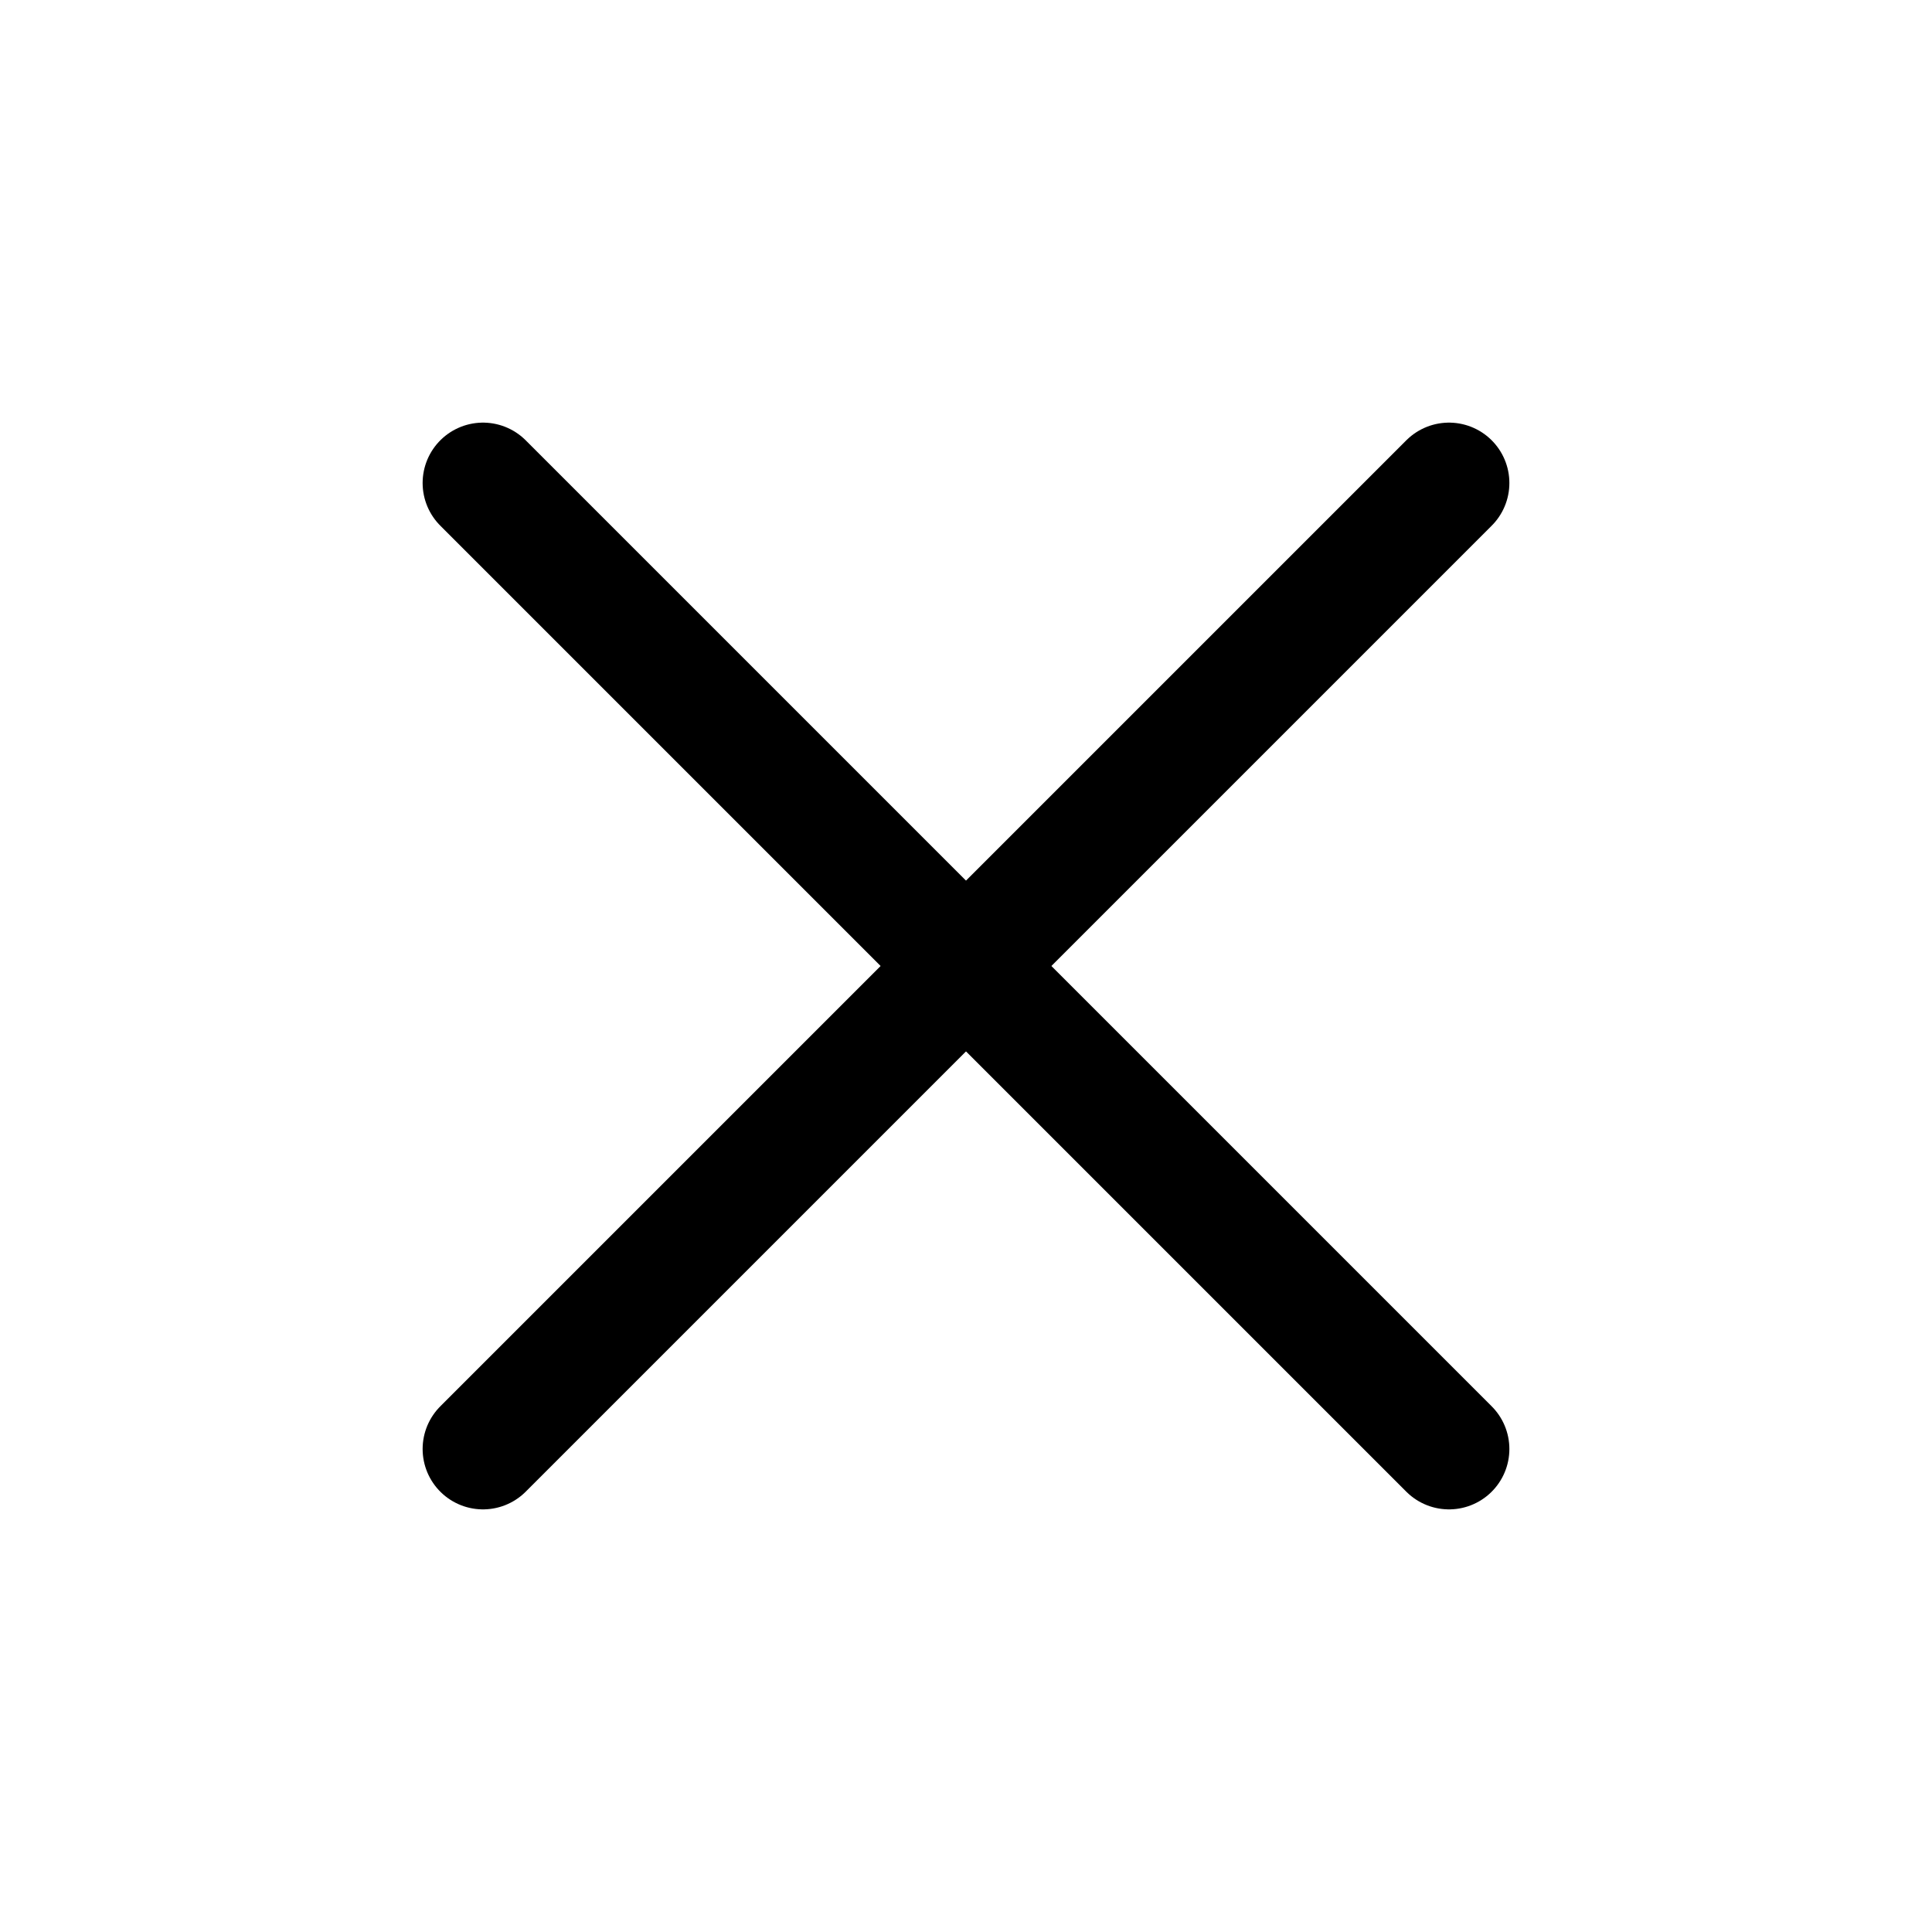
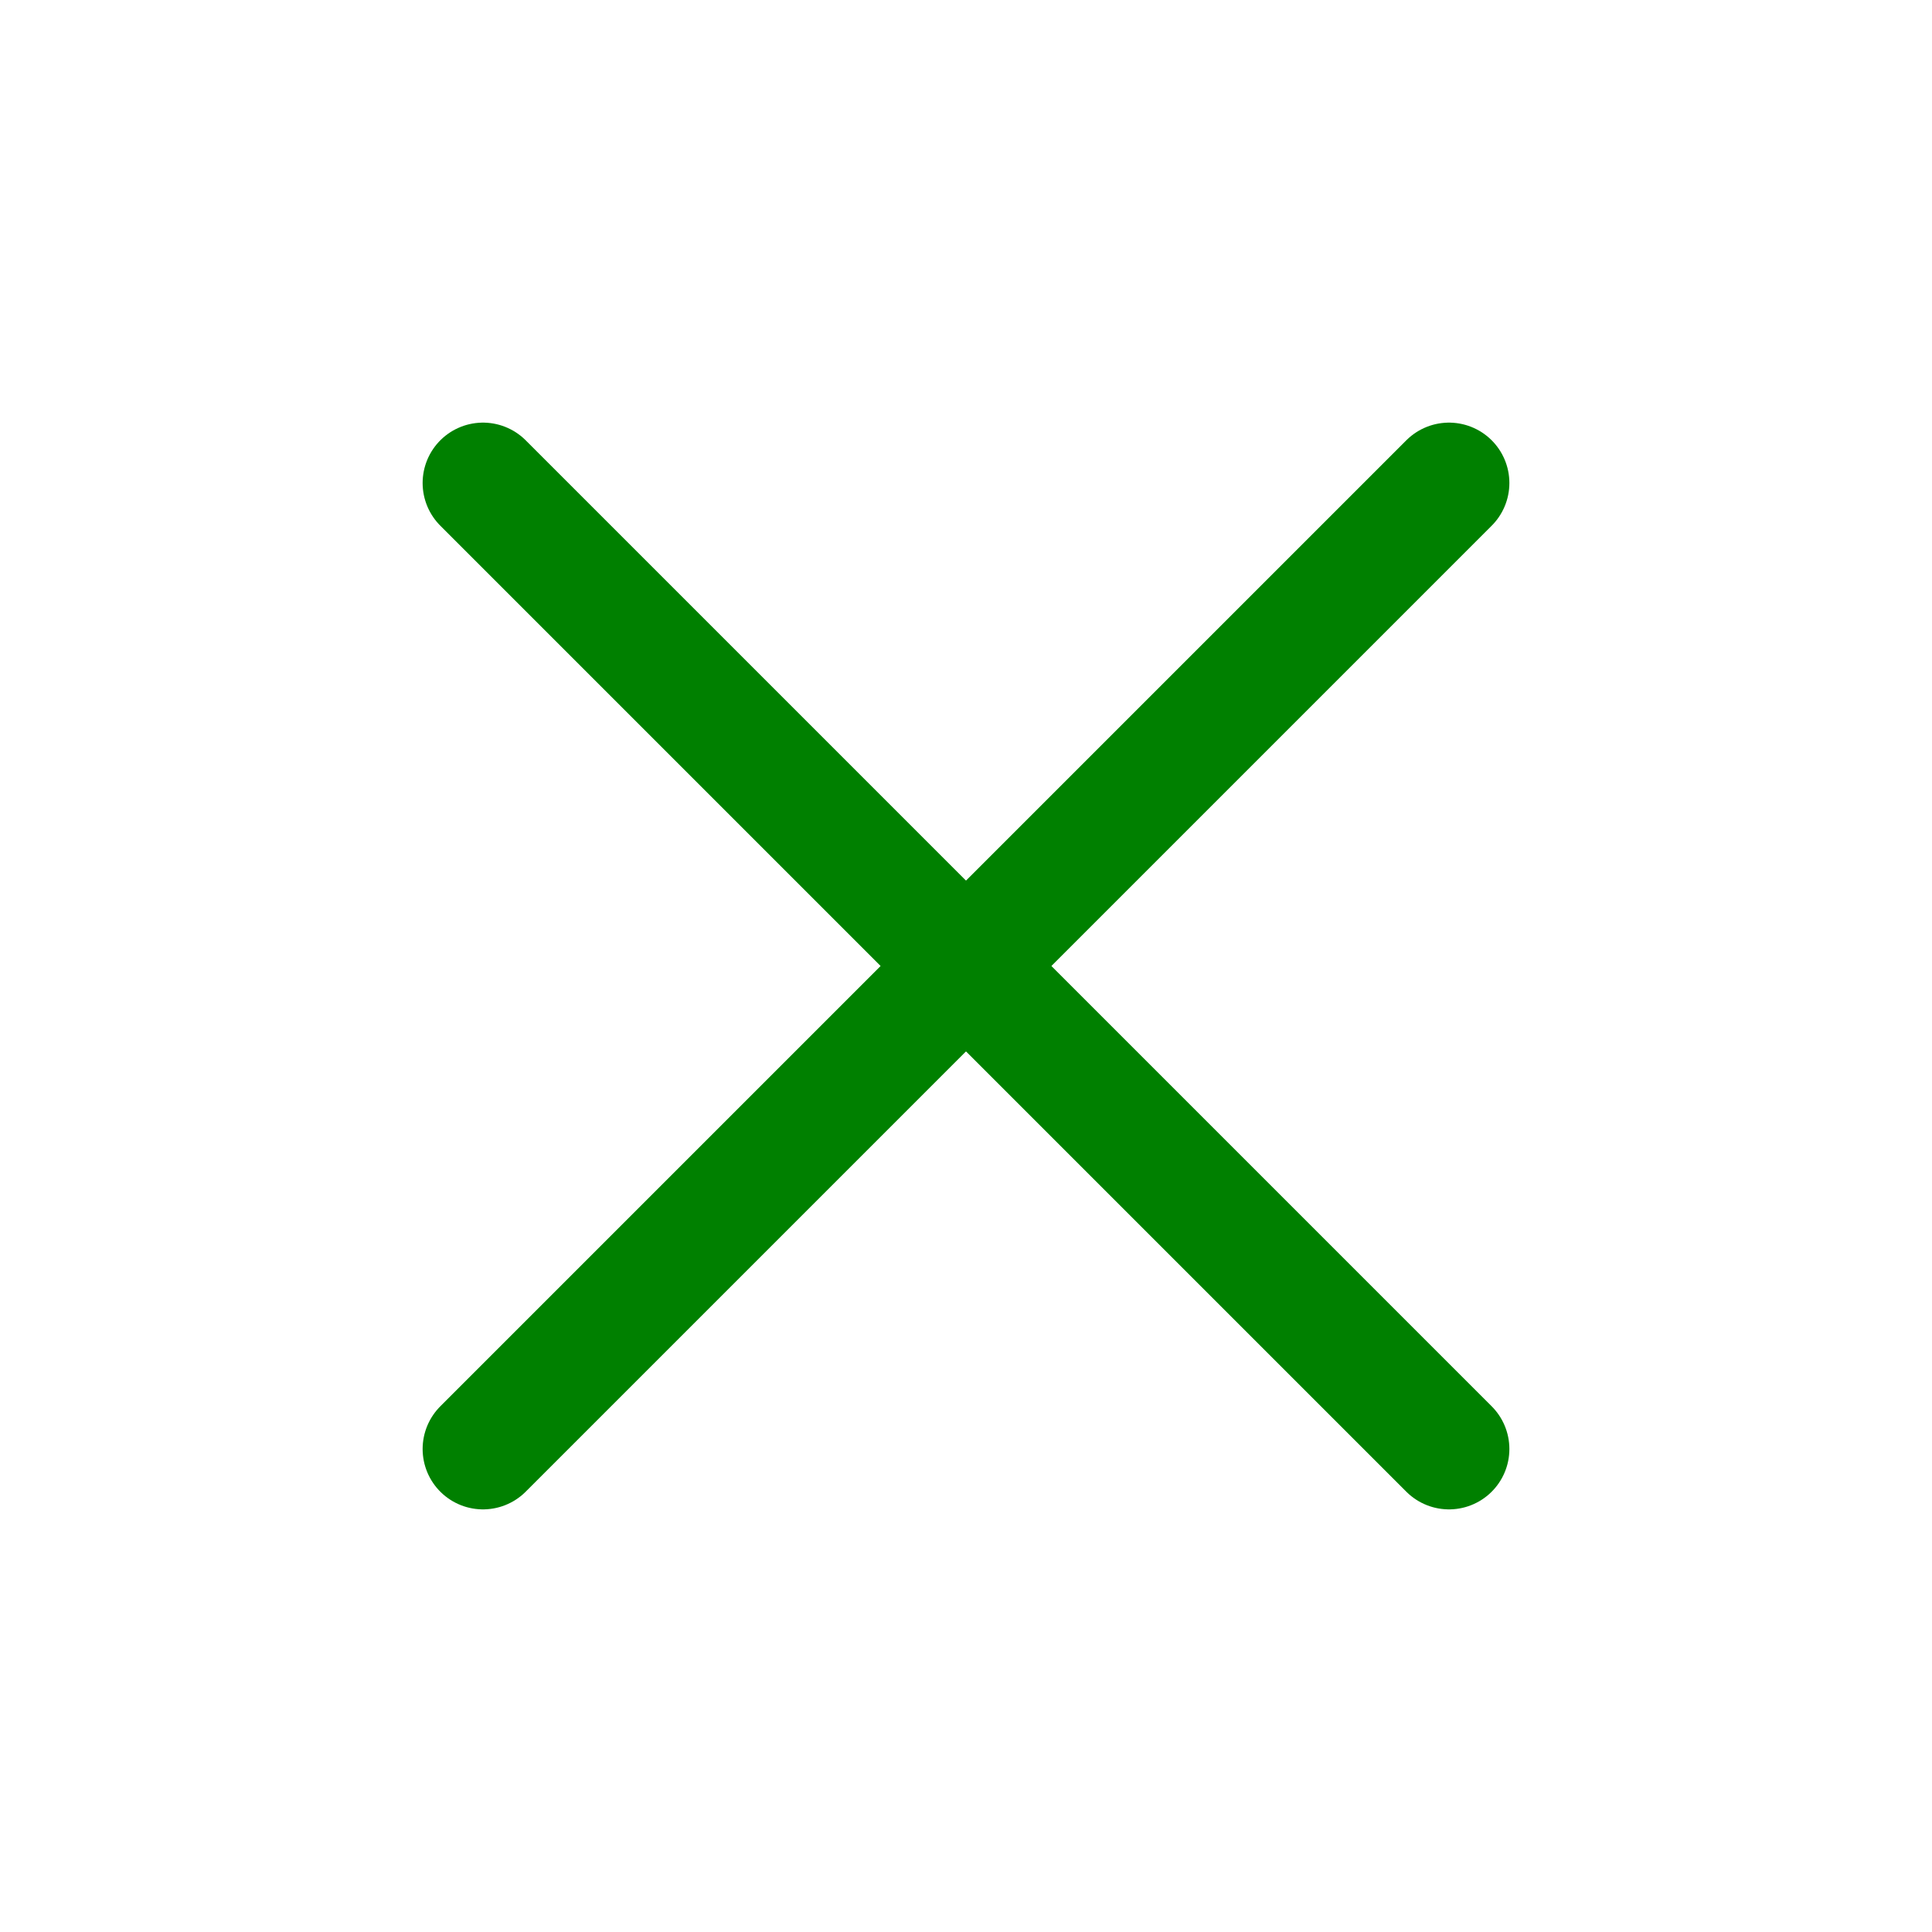
<svg xmlns="http://www.w3.org/2000/svg" width="24" height="24" viewBox="0 0 24 24" fill="none">
-   <path d="M18 6L6 18" stroke="black" stroke-width="1.5" stroke-linecap="round" />
-   <path d="M18 18L6 6" stroke="black" stroke-width="1.5" stroke-linecap="round" />
+   <path d="M18 6L6 18" stroke="green" stroke-width="1.5" stroke-linecap="round" />
+   <path d="M18 18L6 6" stroke="green" stroke-width="1.5" stroke-linecap="round" />
</svg>
